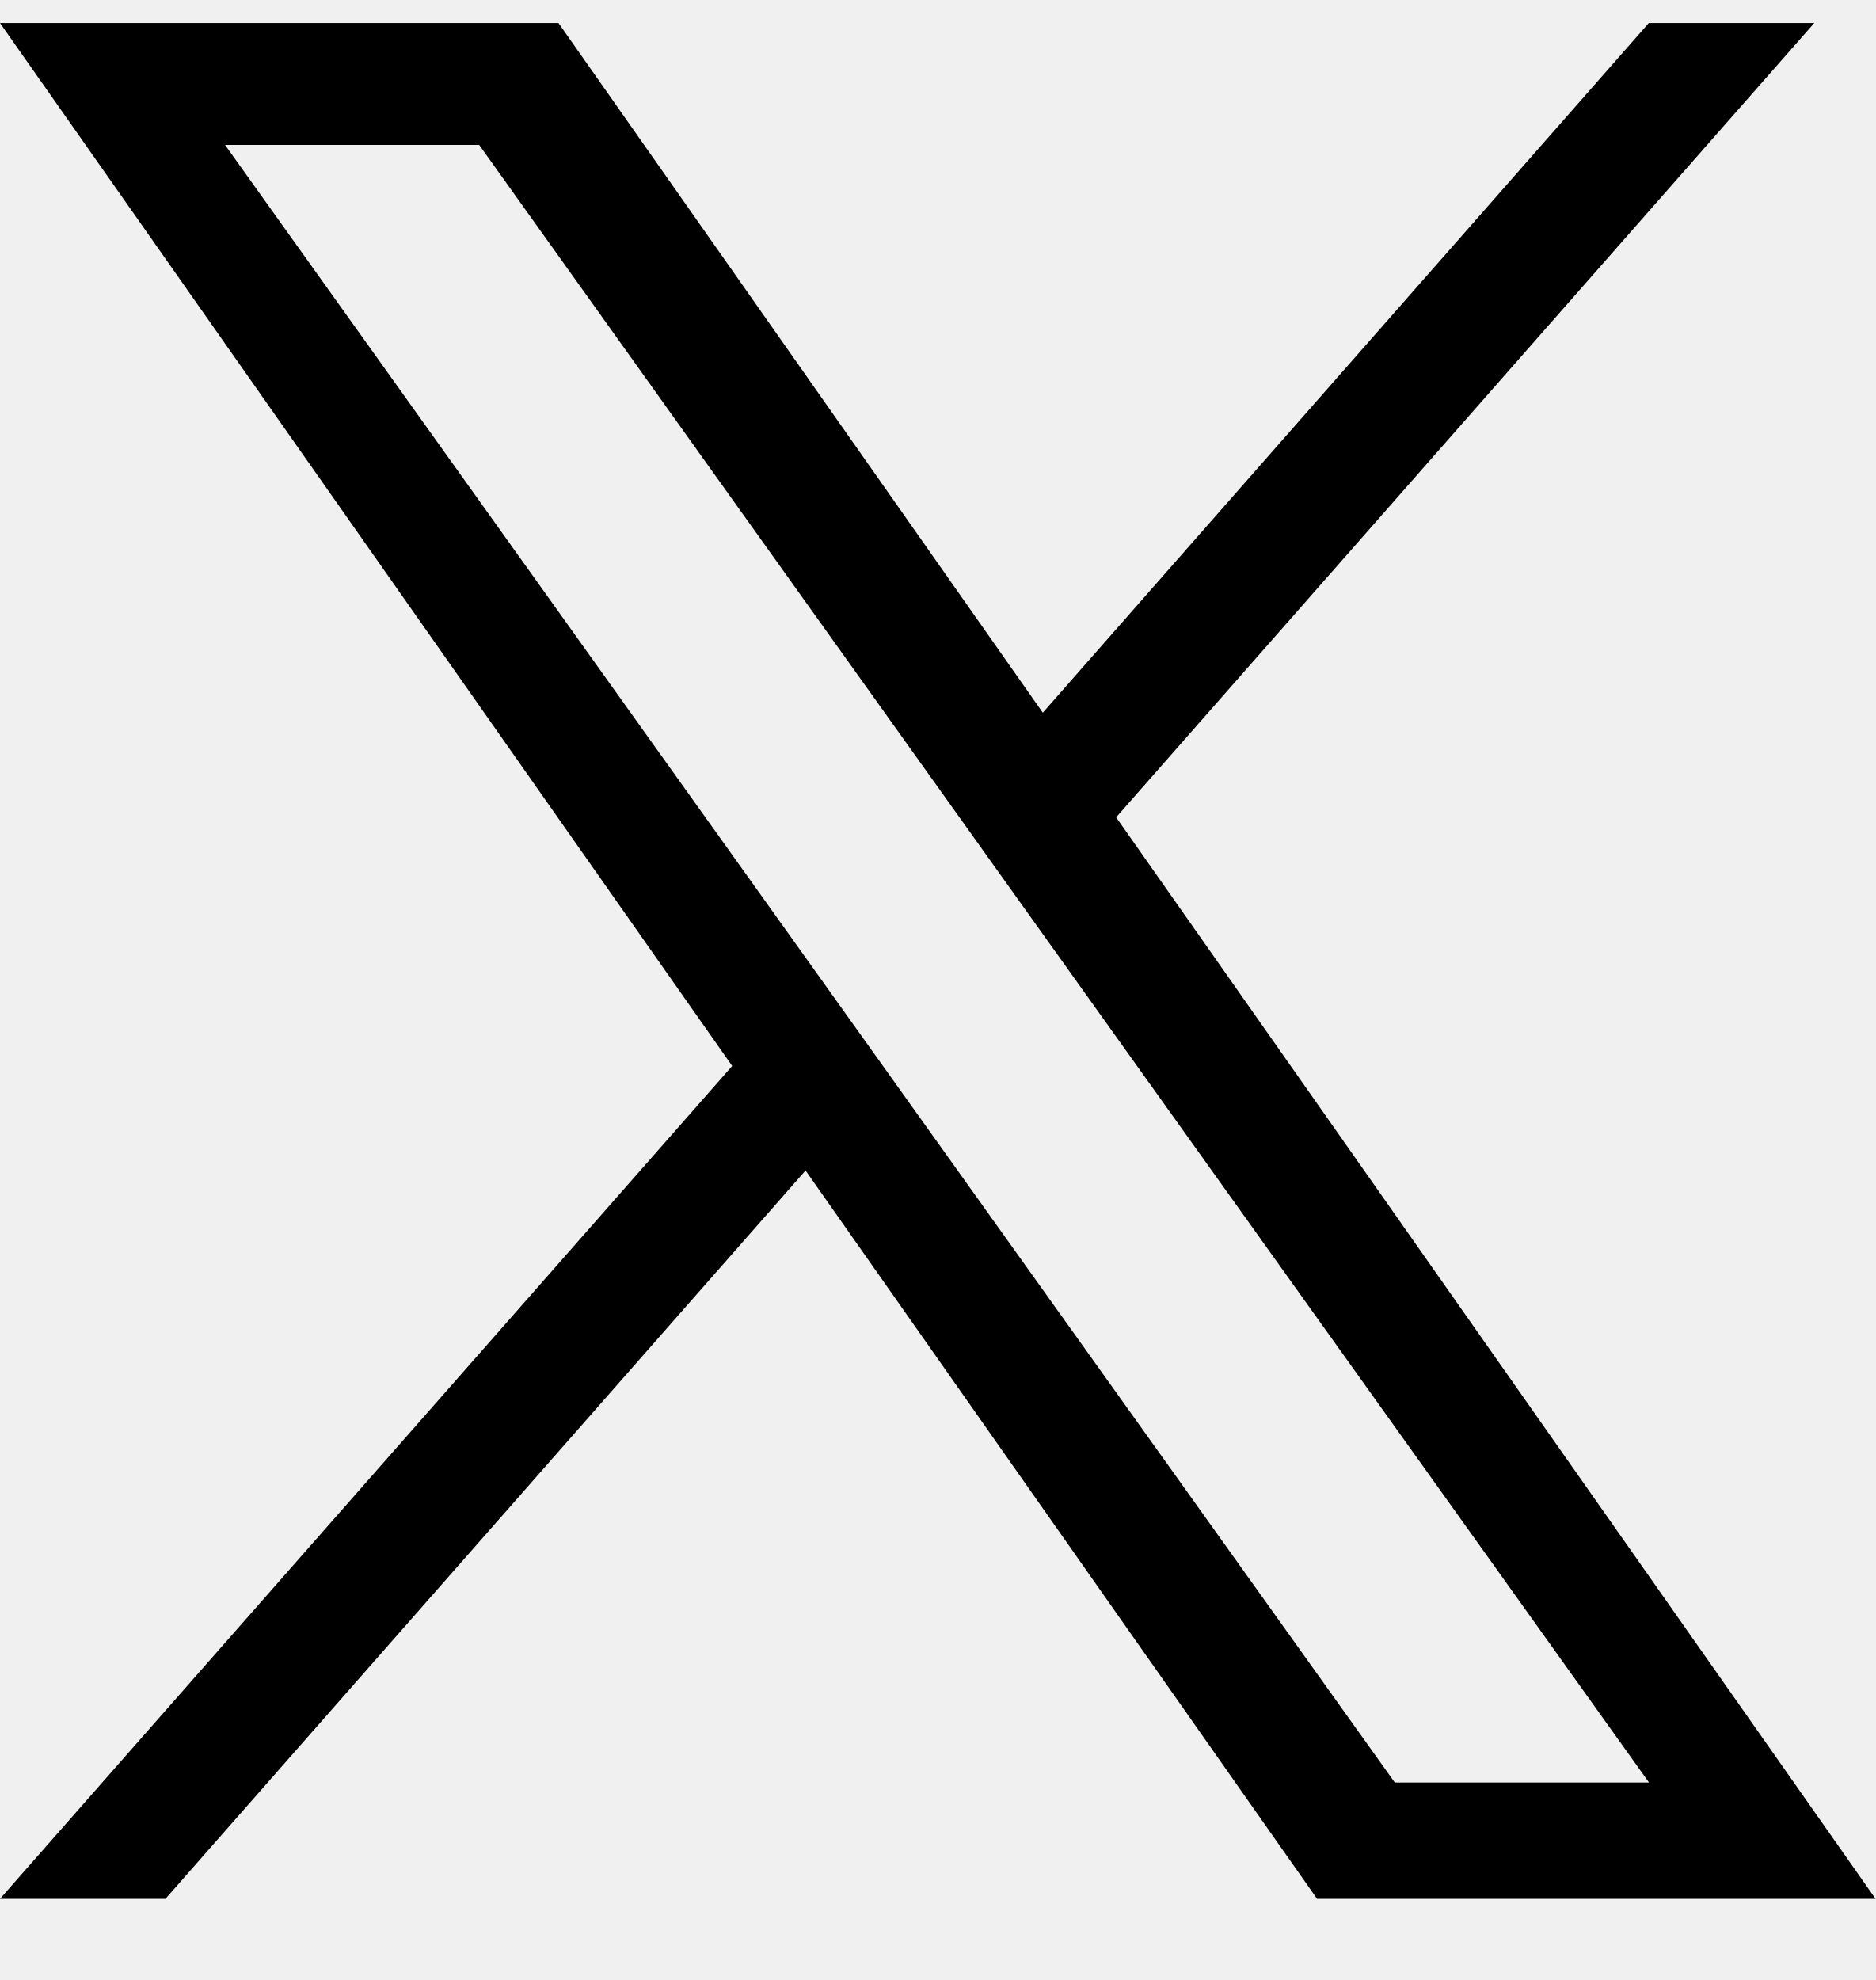
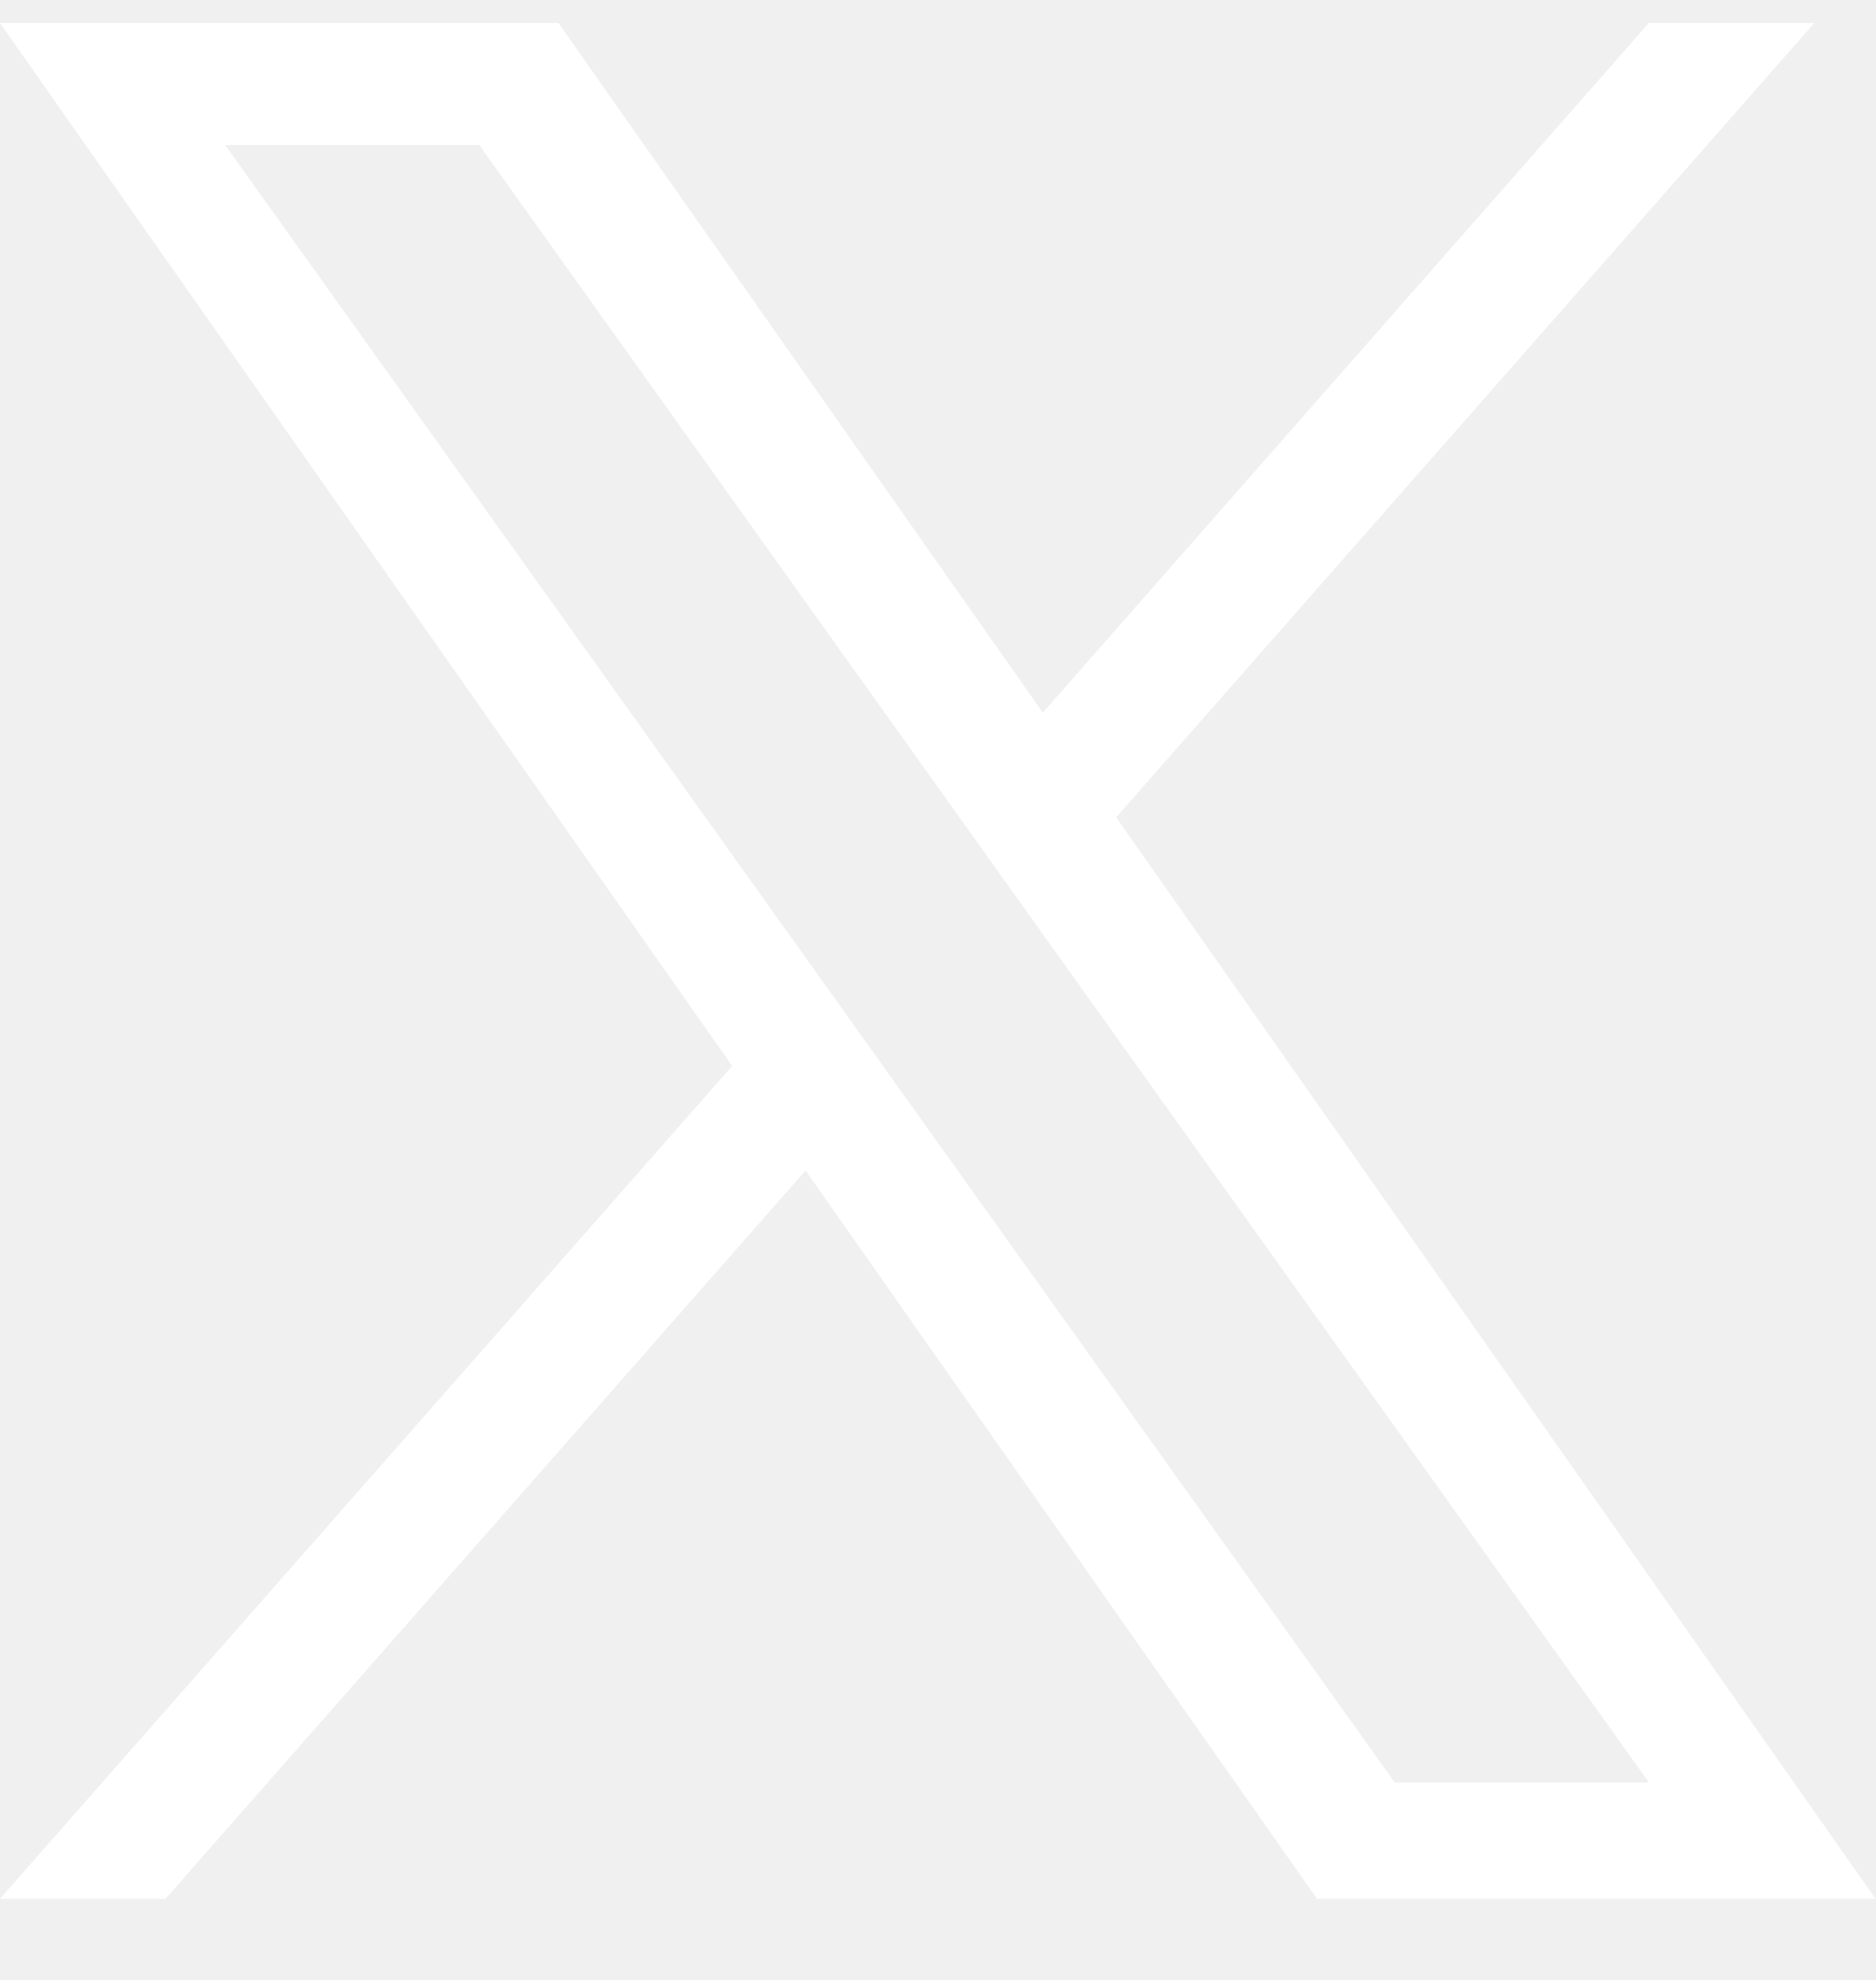
- <svg xmlns="http://www.w3.org/2000/svg" width="18" height="19" viewBox="0 0 18 19" fill="none">
+ <svg xmlns="http://www.w3.org/2000/svg" width="18" height="19" viewBox="0 0 18 19">
+   <style>
+     path {
+       fill: white;
+     }
+   </style>
  <path d="M10.712 7.843L17.412 0.221H15.824L10.008 6.839L5.36 0.221H0L7.027 10.229L0 18.221H1.588L7.731 11.232L12.64 18.221H18L10.712 7.843ZM8.537 10.317L7.825 9.32L2.16 1.391H4.599L9.17 7.79L9.882 8.787L15.826 17.105H13.386L8.537 10.317Z" fill="black" />
</svg>
